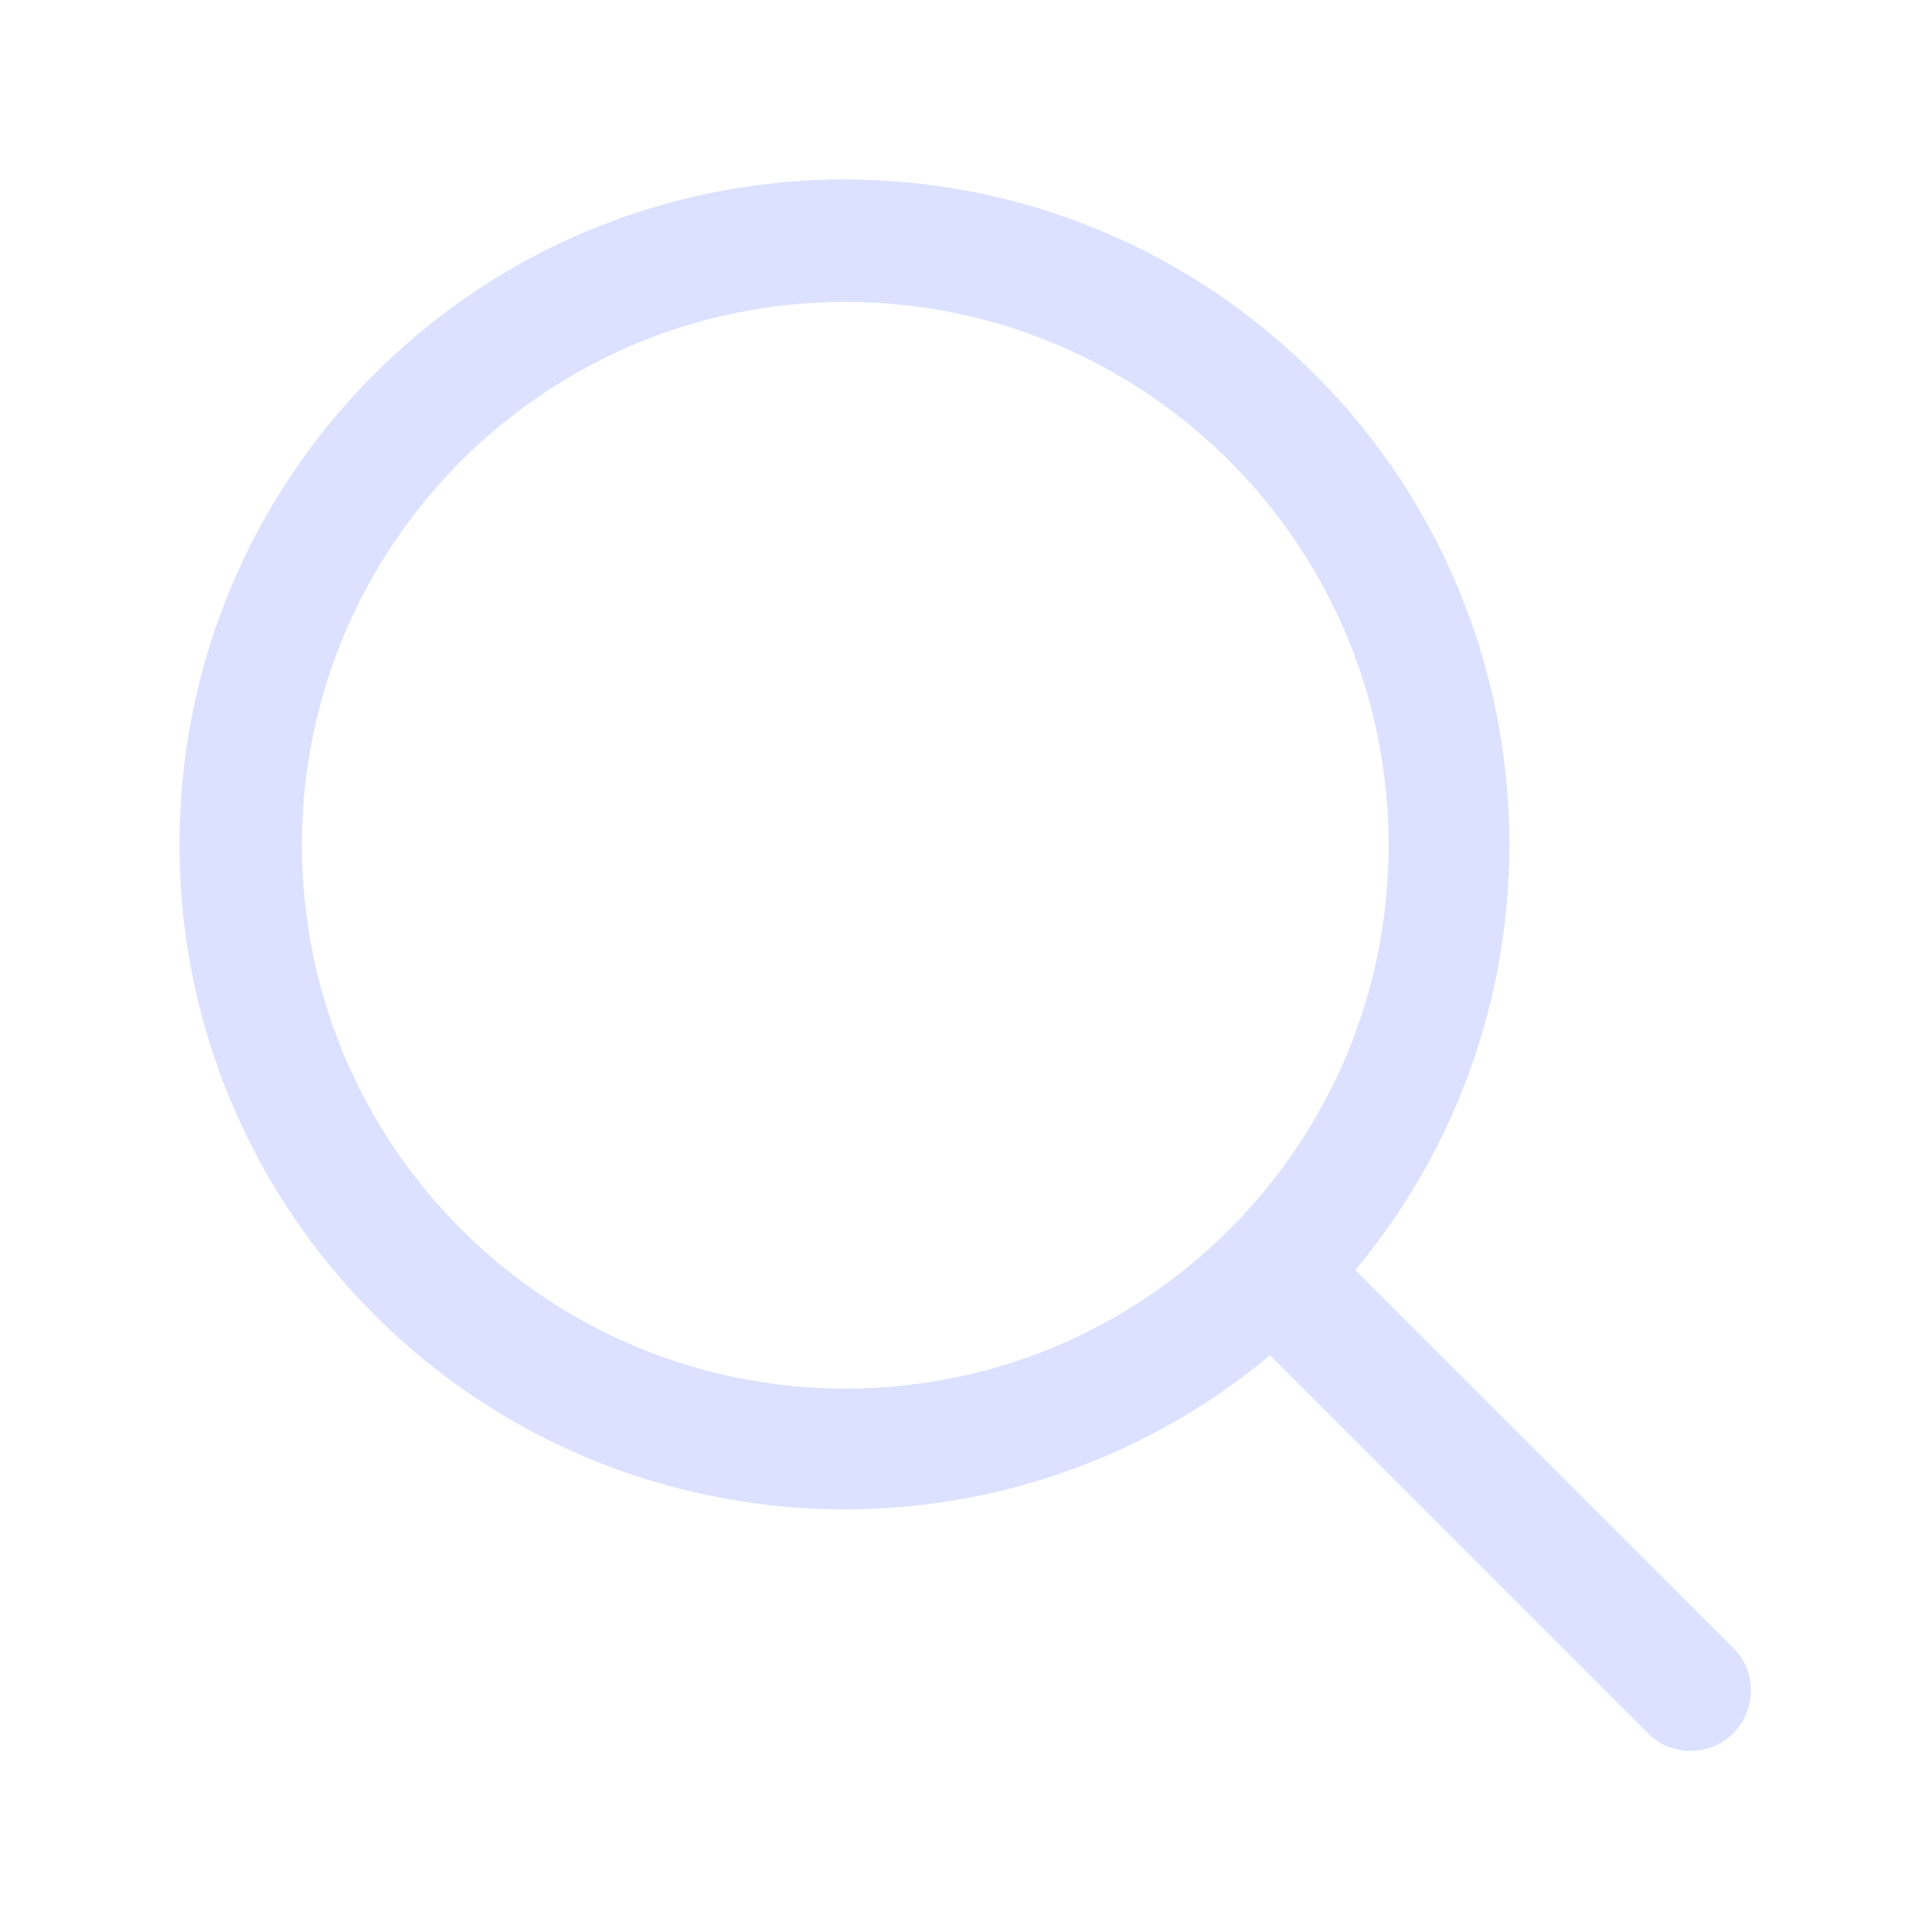
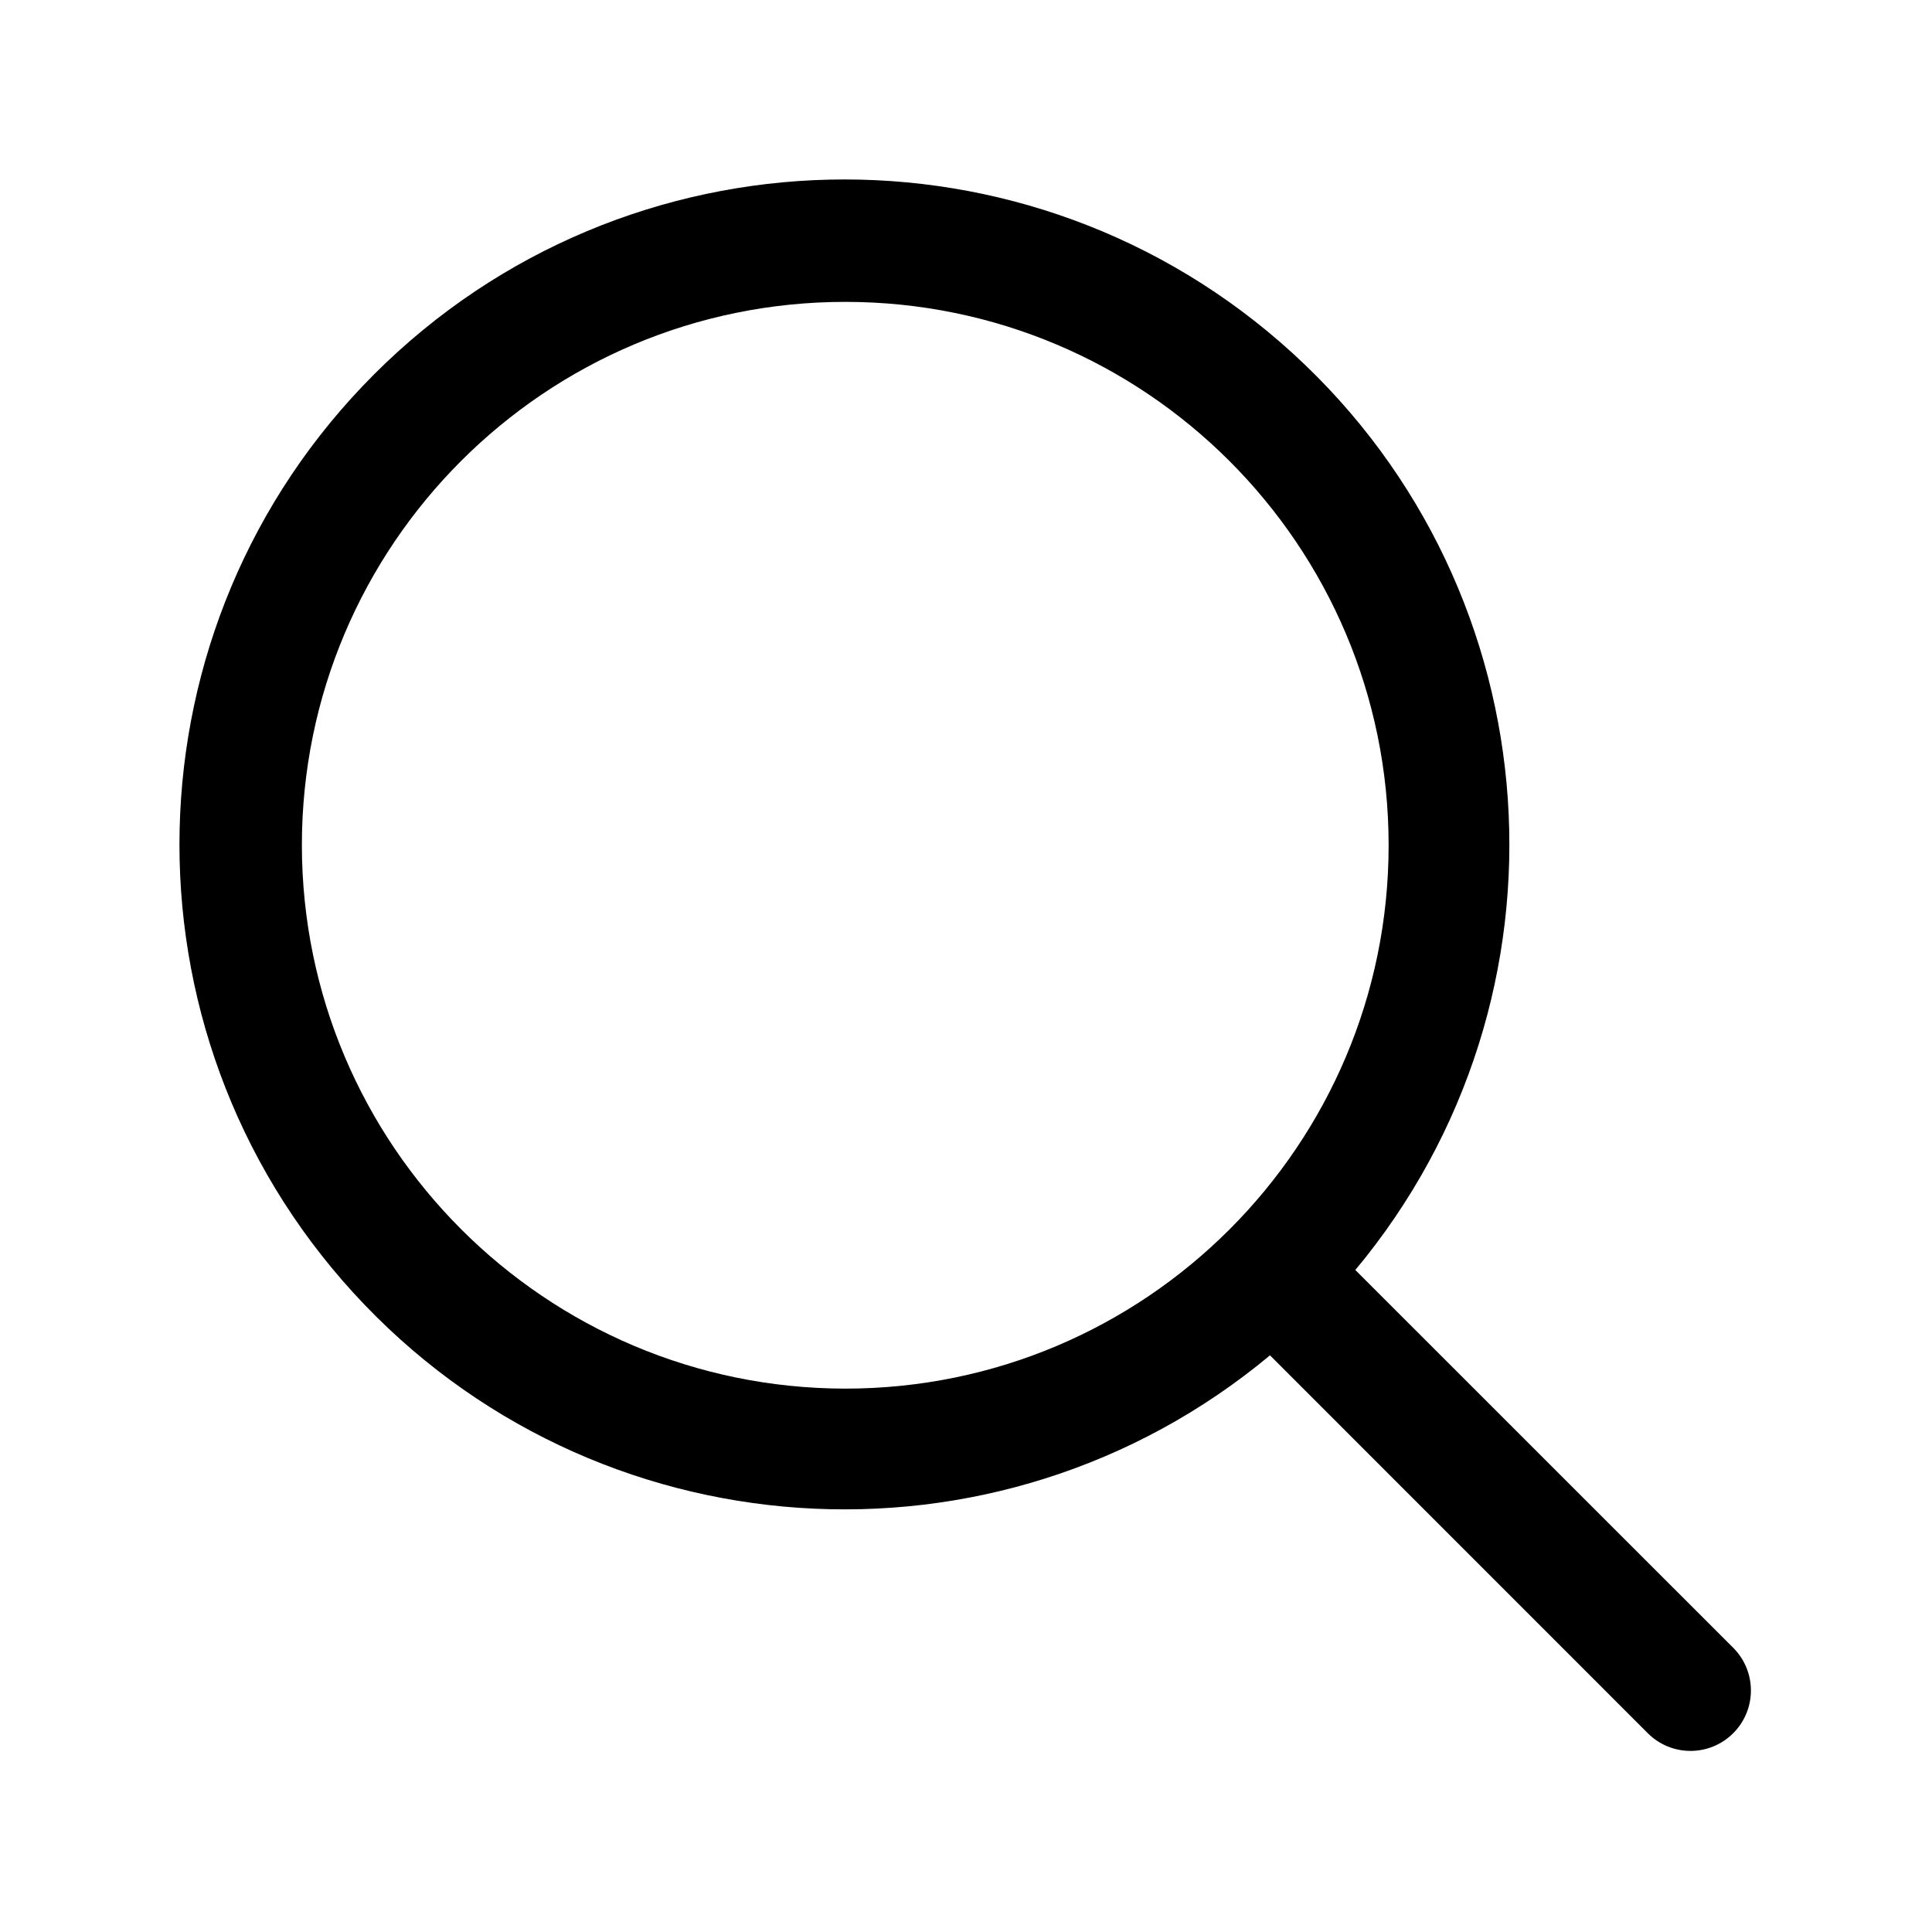
- <svg xmlns="http://www.w3.org/2000/svg" width="25" height="25" fill="#DBE1FF" viewBox="0 0 256 256">
+ <svg xmlns="http://www.w3.org/2000/svg" width="32" height="32" fill="#000000" viewBox="0 0 256 256">
  <path d="M229.66,218.34l-50.07-50.06a88.11,88.11,0,1,0-11.31,11.31l50.06,50.07a8,8,0,0,0,11.32-11.32ZM40,112a72,72,0,1,1,72,72A72.08,72.08,0,0,1,40,112Z" />
</svg>
